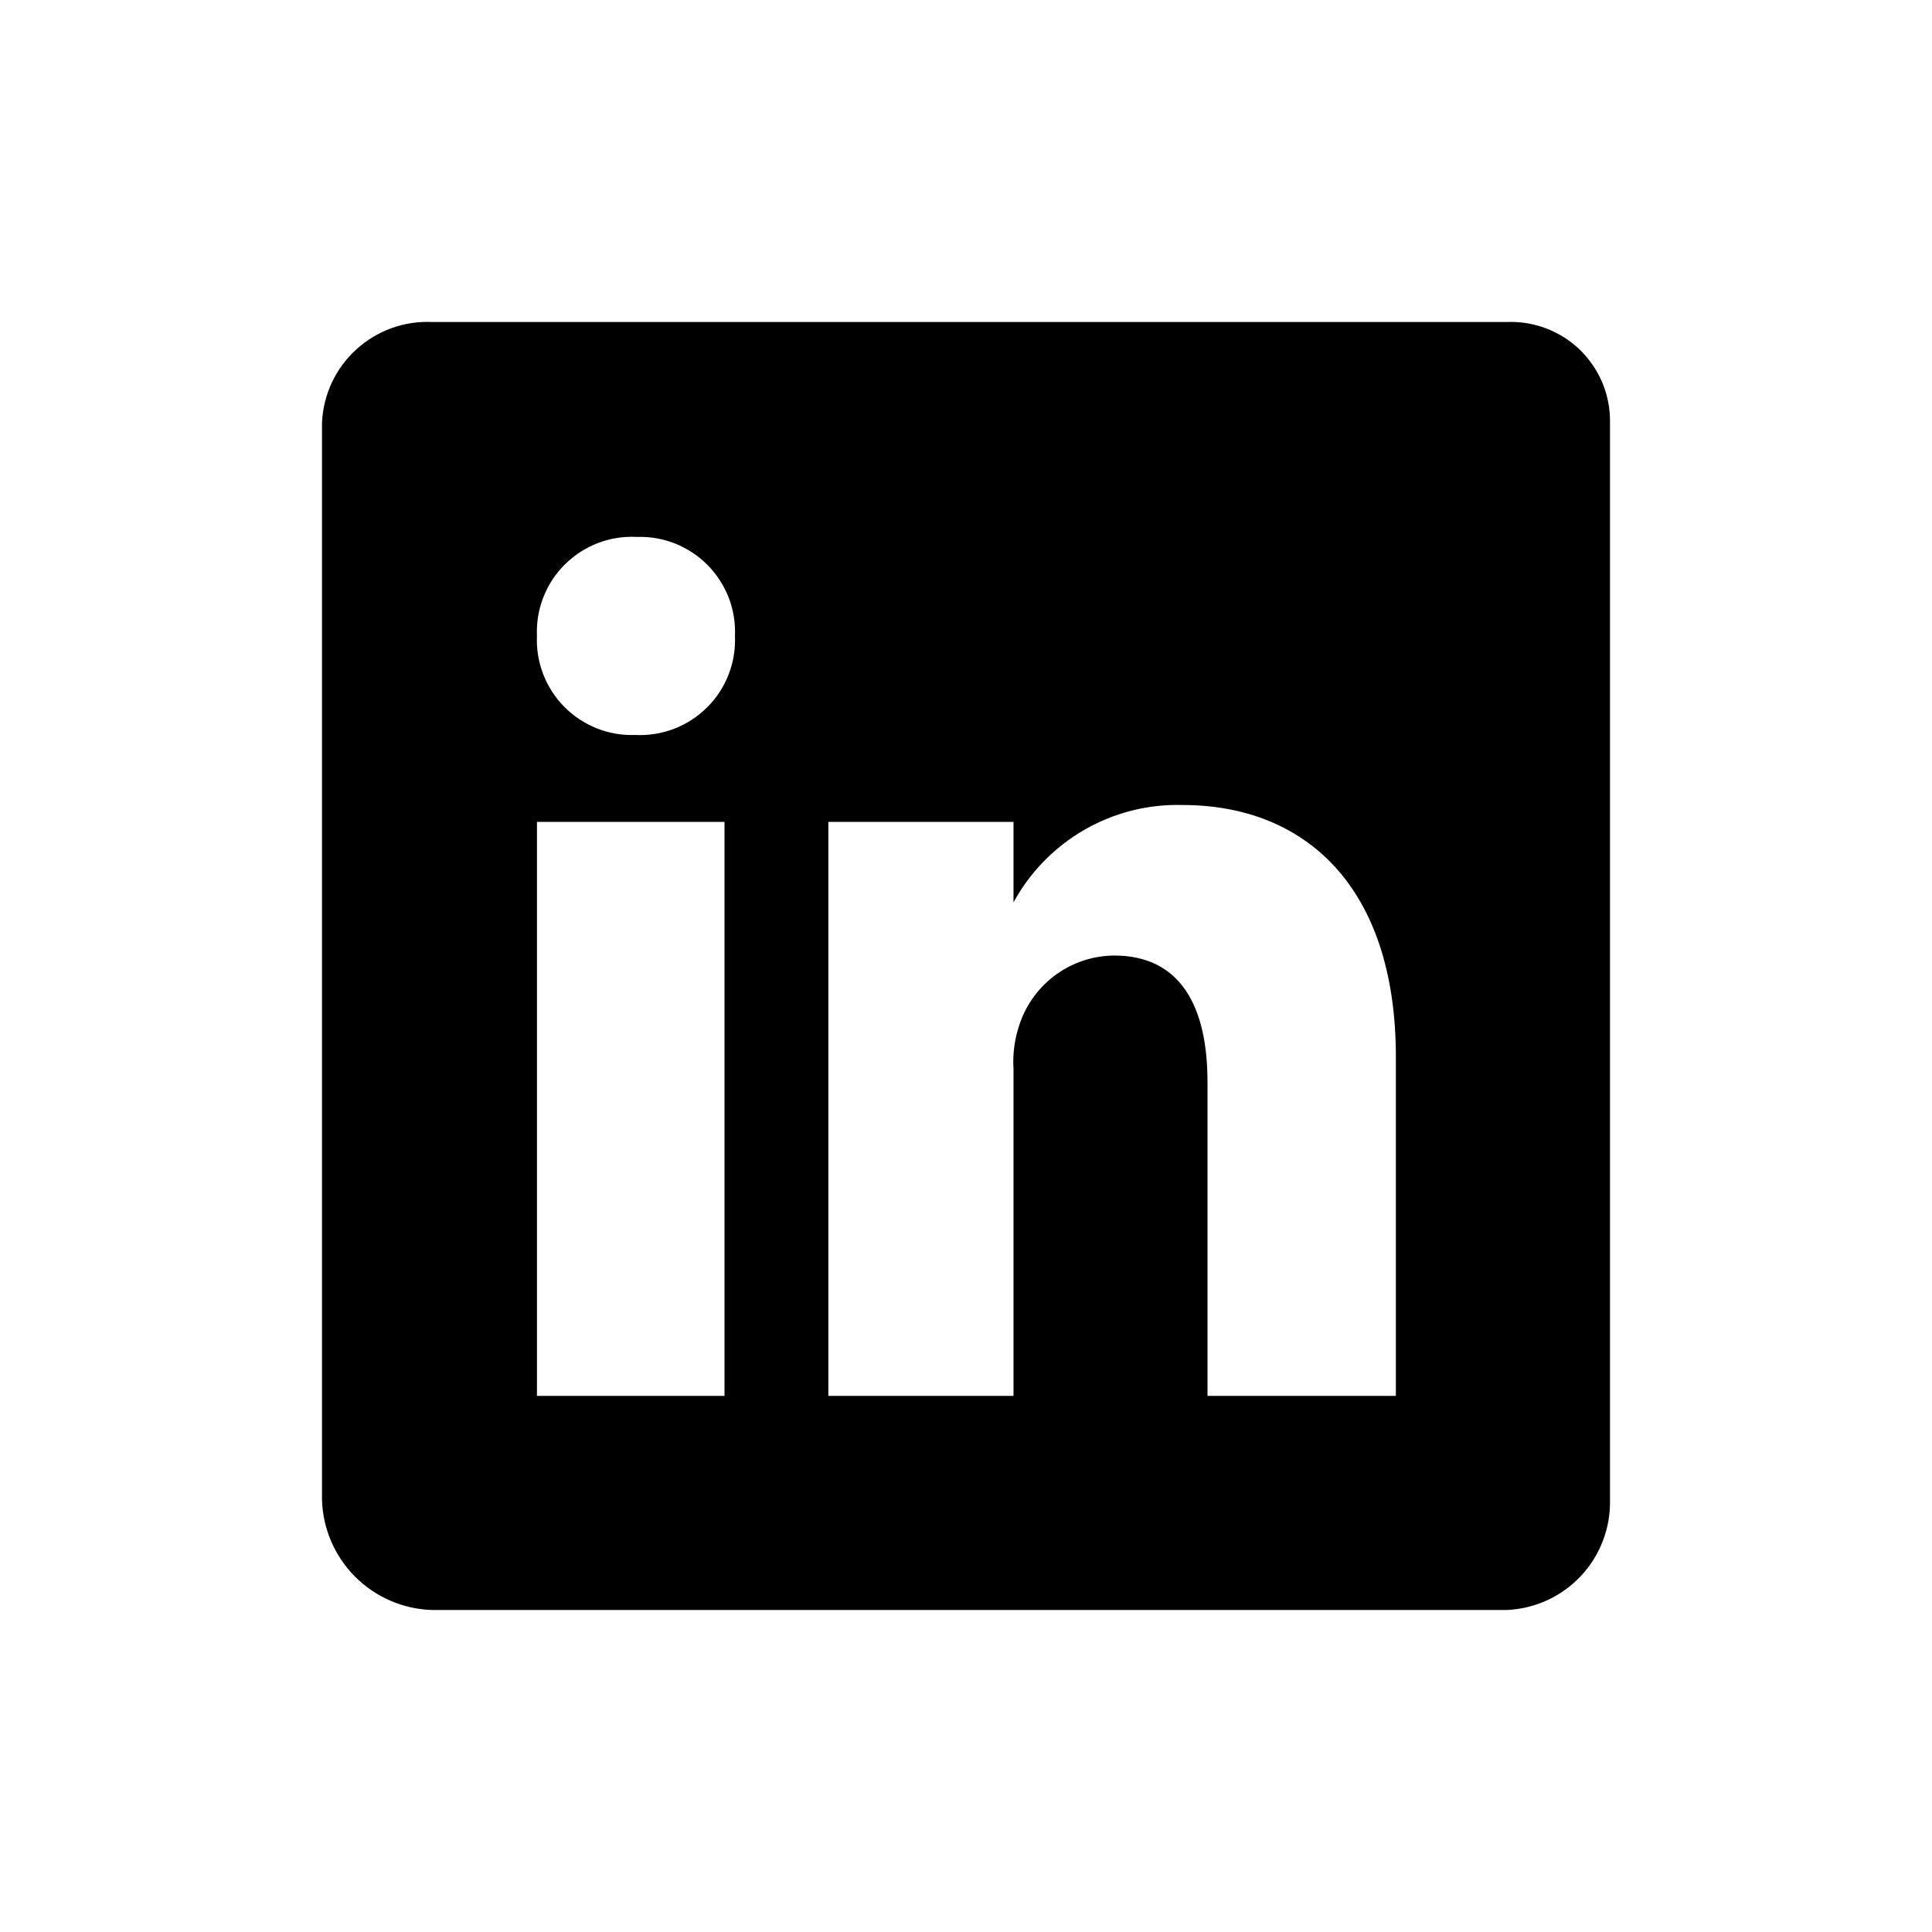
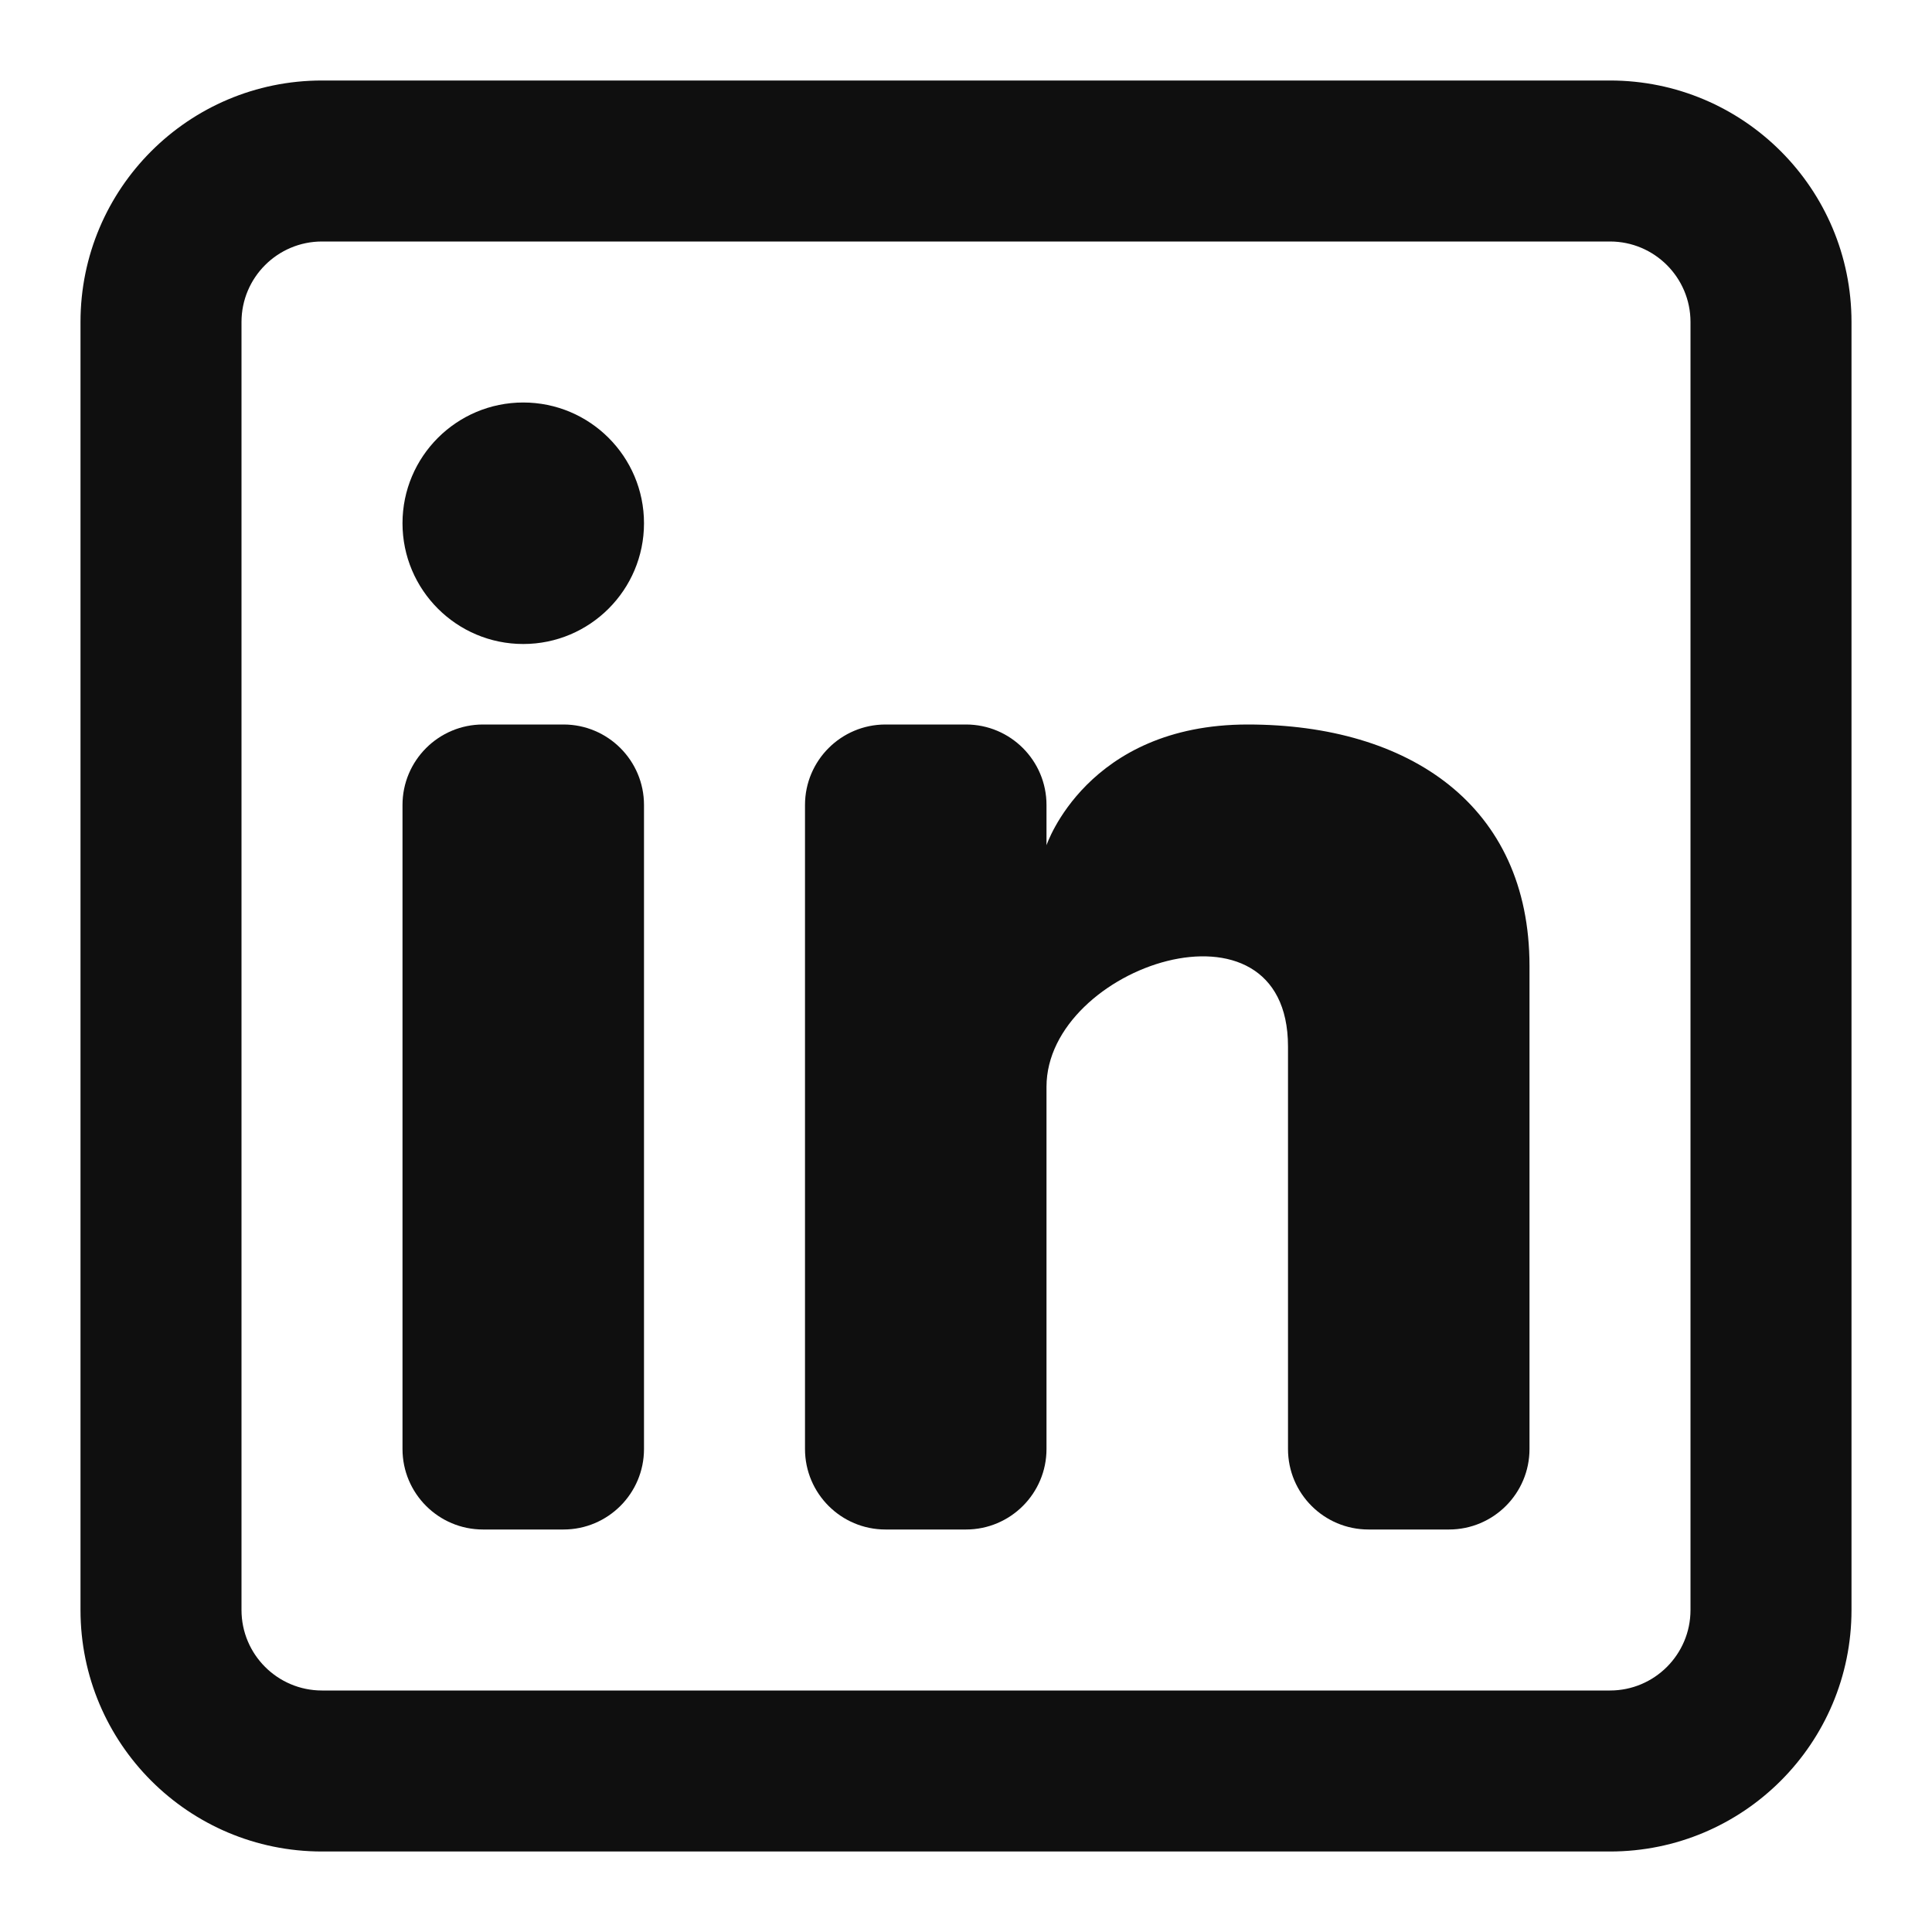
<svg xmlns="http://www.w3.org/2000/svg" width="800px" height="800px" viewBox="0 0 24 24" fill="none">
-   <path d="M18.72 4H5.37C5.198 3.992 5.026 4.018 4.864 4.076C4.702 4.135 4.553 4.225 4.426 4.341C4.298 4.457 4.195 4.597 4.122 4.753C4.049 4.909 4.008 5.078 4 5.25V18.63C4.01 18.99 4.158 19.333 4.412 19.587C4.667 19.842 5.01 19.99 5.37 20H18.72C19.07 19.984 19.4 19.832 19.64 19.576C19.879 19.32 20.008 18.98 20 18.63V5.25C20.003 5.082 19.971 4.916 19.908 4.761C19.844 4.606 19.749 4.466 19.63 4.349C19.51 4.232 19.367 4.141 19.211 4.081C19.054 4.021 18.887 3.993 18.72 4ZM9 17.34H6.67V10.21H9V17.34ZM7.89 9.13C7.727 9.136 7.565 9.108 7.414 9.048C7.263 8.988 7.126 8.897 7.011 8.782C6.897 8.666 6.807 8.528 6.748 8.376C6.69 8.225 6.663 8.063 6.67 7.9C6.663 7.736 6.69 7.572 6.75 7.419C6.81 7.265 6.901 7.126 7.018 7.011C7.135 6.895 7.274 6.805 7.428 6.746C7.582 6.687 7.746 6.661 7.91 6.67C8.073 6.664 8.235 6.692 8.386 6.752C8.537 6.812 8.674 6.903 8.789 7.018C8.903 7.134 8.993 7.272 9.052 7.423C9.11 7.575 9.137 7.737 9.13 7.9C9.137 8.064 9.11 8.228 9.05 8.381C8.99 8.535 8.899 8.674 8.782 8.789C8.665 8.905 8.526 8.995 8.372 9.054C8.218 9.113 8.054 9.138 7.89 9.13ZM17.34 17.34H15V13.44C15 12.51 14.67 11.87 13.84 11.87C13.582 11.872 13.331 11.954 13.122 12.104C12.912 12.255 12.755 12.466 12.67 12.71C12.605 12.893 12.578 13.086 12.59 13.28V17.34H10.29V10.21H12.59V11.21C12.794 10.834 13.099 10.523 13.469 10.309C13.84 10.095 14.262 9.988 14.69 10C16.2 10 17.34 11 17.34 13.13V17.34Z" fill="#000000" />
+   <path d="M6.5 8C7.328 8 8 7.328 8 6.5C8 5.672 7.328 5 6.5 5C5.672 5 5 5.672 5 6.5C5 7.328 5.672 8 6.5 8Z" fill="#0F0F0F" />
+   <path d="M5 10C5 9.448 5.448 9 6 9H7C7.552 9 8 9.448 8 10V18C8 18.552 7.552 19 7 19H6C5.448 19 5 18.552 5 18V10Z" fill="#0F0F0F" />
+   <path d="M11 19H12C12.552 19 13 18.552 13 18V13.5C13 12 16 11 16 13V18C16 18.553 16.448 19 17 19H18C18.552 19 19 18.552 19 18V12C19 10 17.5 9 15.5 9C13.5 9 13 10.5 13 10.5V10C13 9.448 12.552 9 12 9H11C10.448 9 10 9.448 10 10V18C10 18.552 10.448 19 11 19Z" fill="#0F0F0F" />
+   <path fill-rule="evenodd" clip-rule="evenodd" d="M20 1C21.657 1 23 2.343 23 4V20C23 21.657 21.657 23 20 23H4C2.343 23 1 21.657 1 20V4C1 2.343 2.343 1 4 1H20ZM20 3C20.552 3 21 3.448 21 4V20C21 20.552 20.552 21 20 21H4C3.448 21 3 20.552 3 20V4C3 3.448 3.448 3 4 3H20Z" fill="#0F0F0F" />
</svg>
